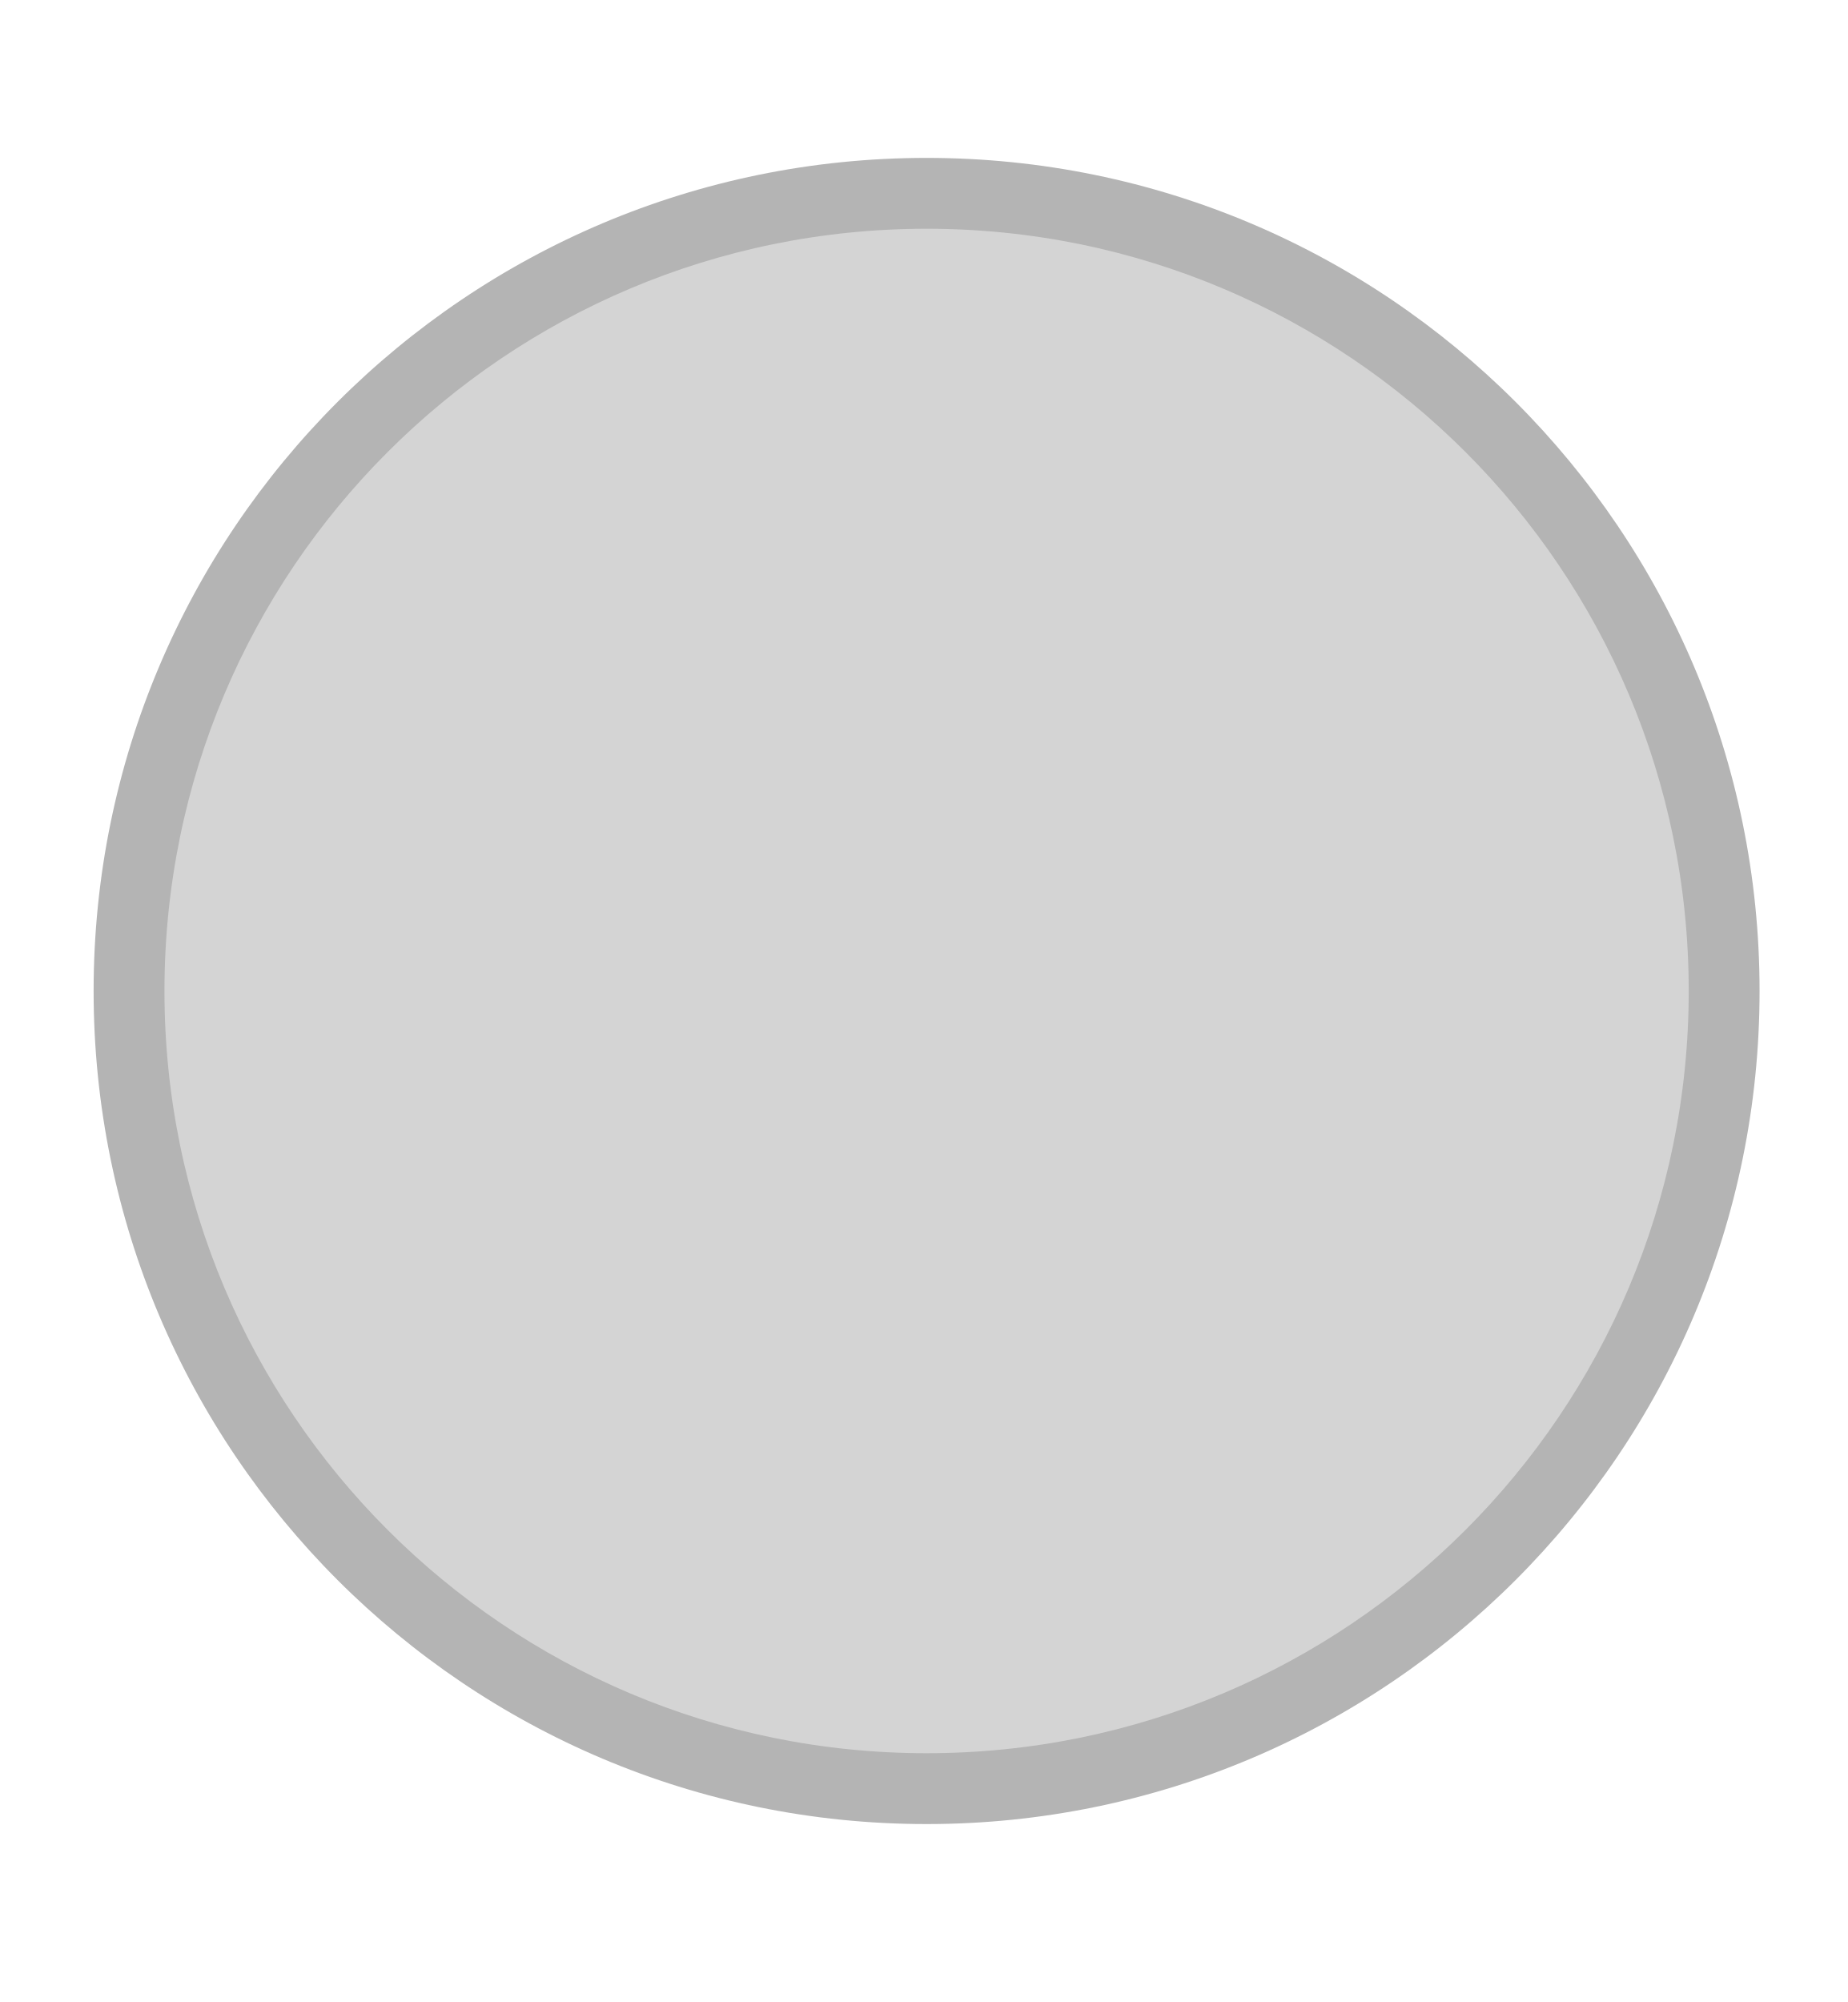
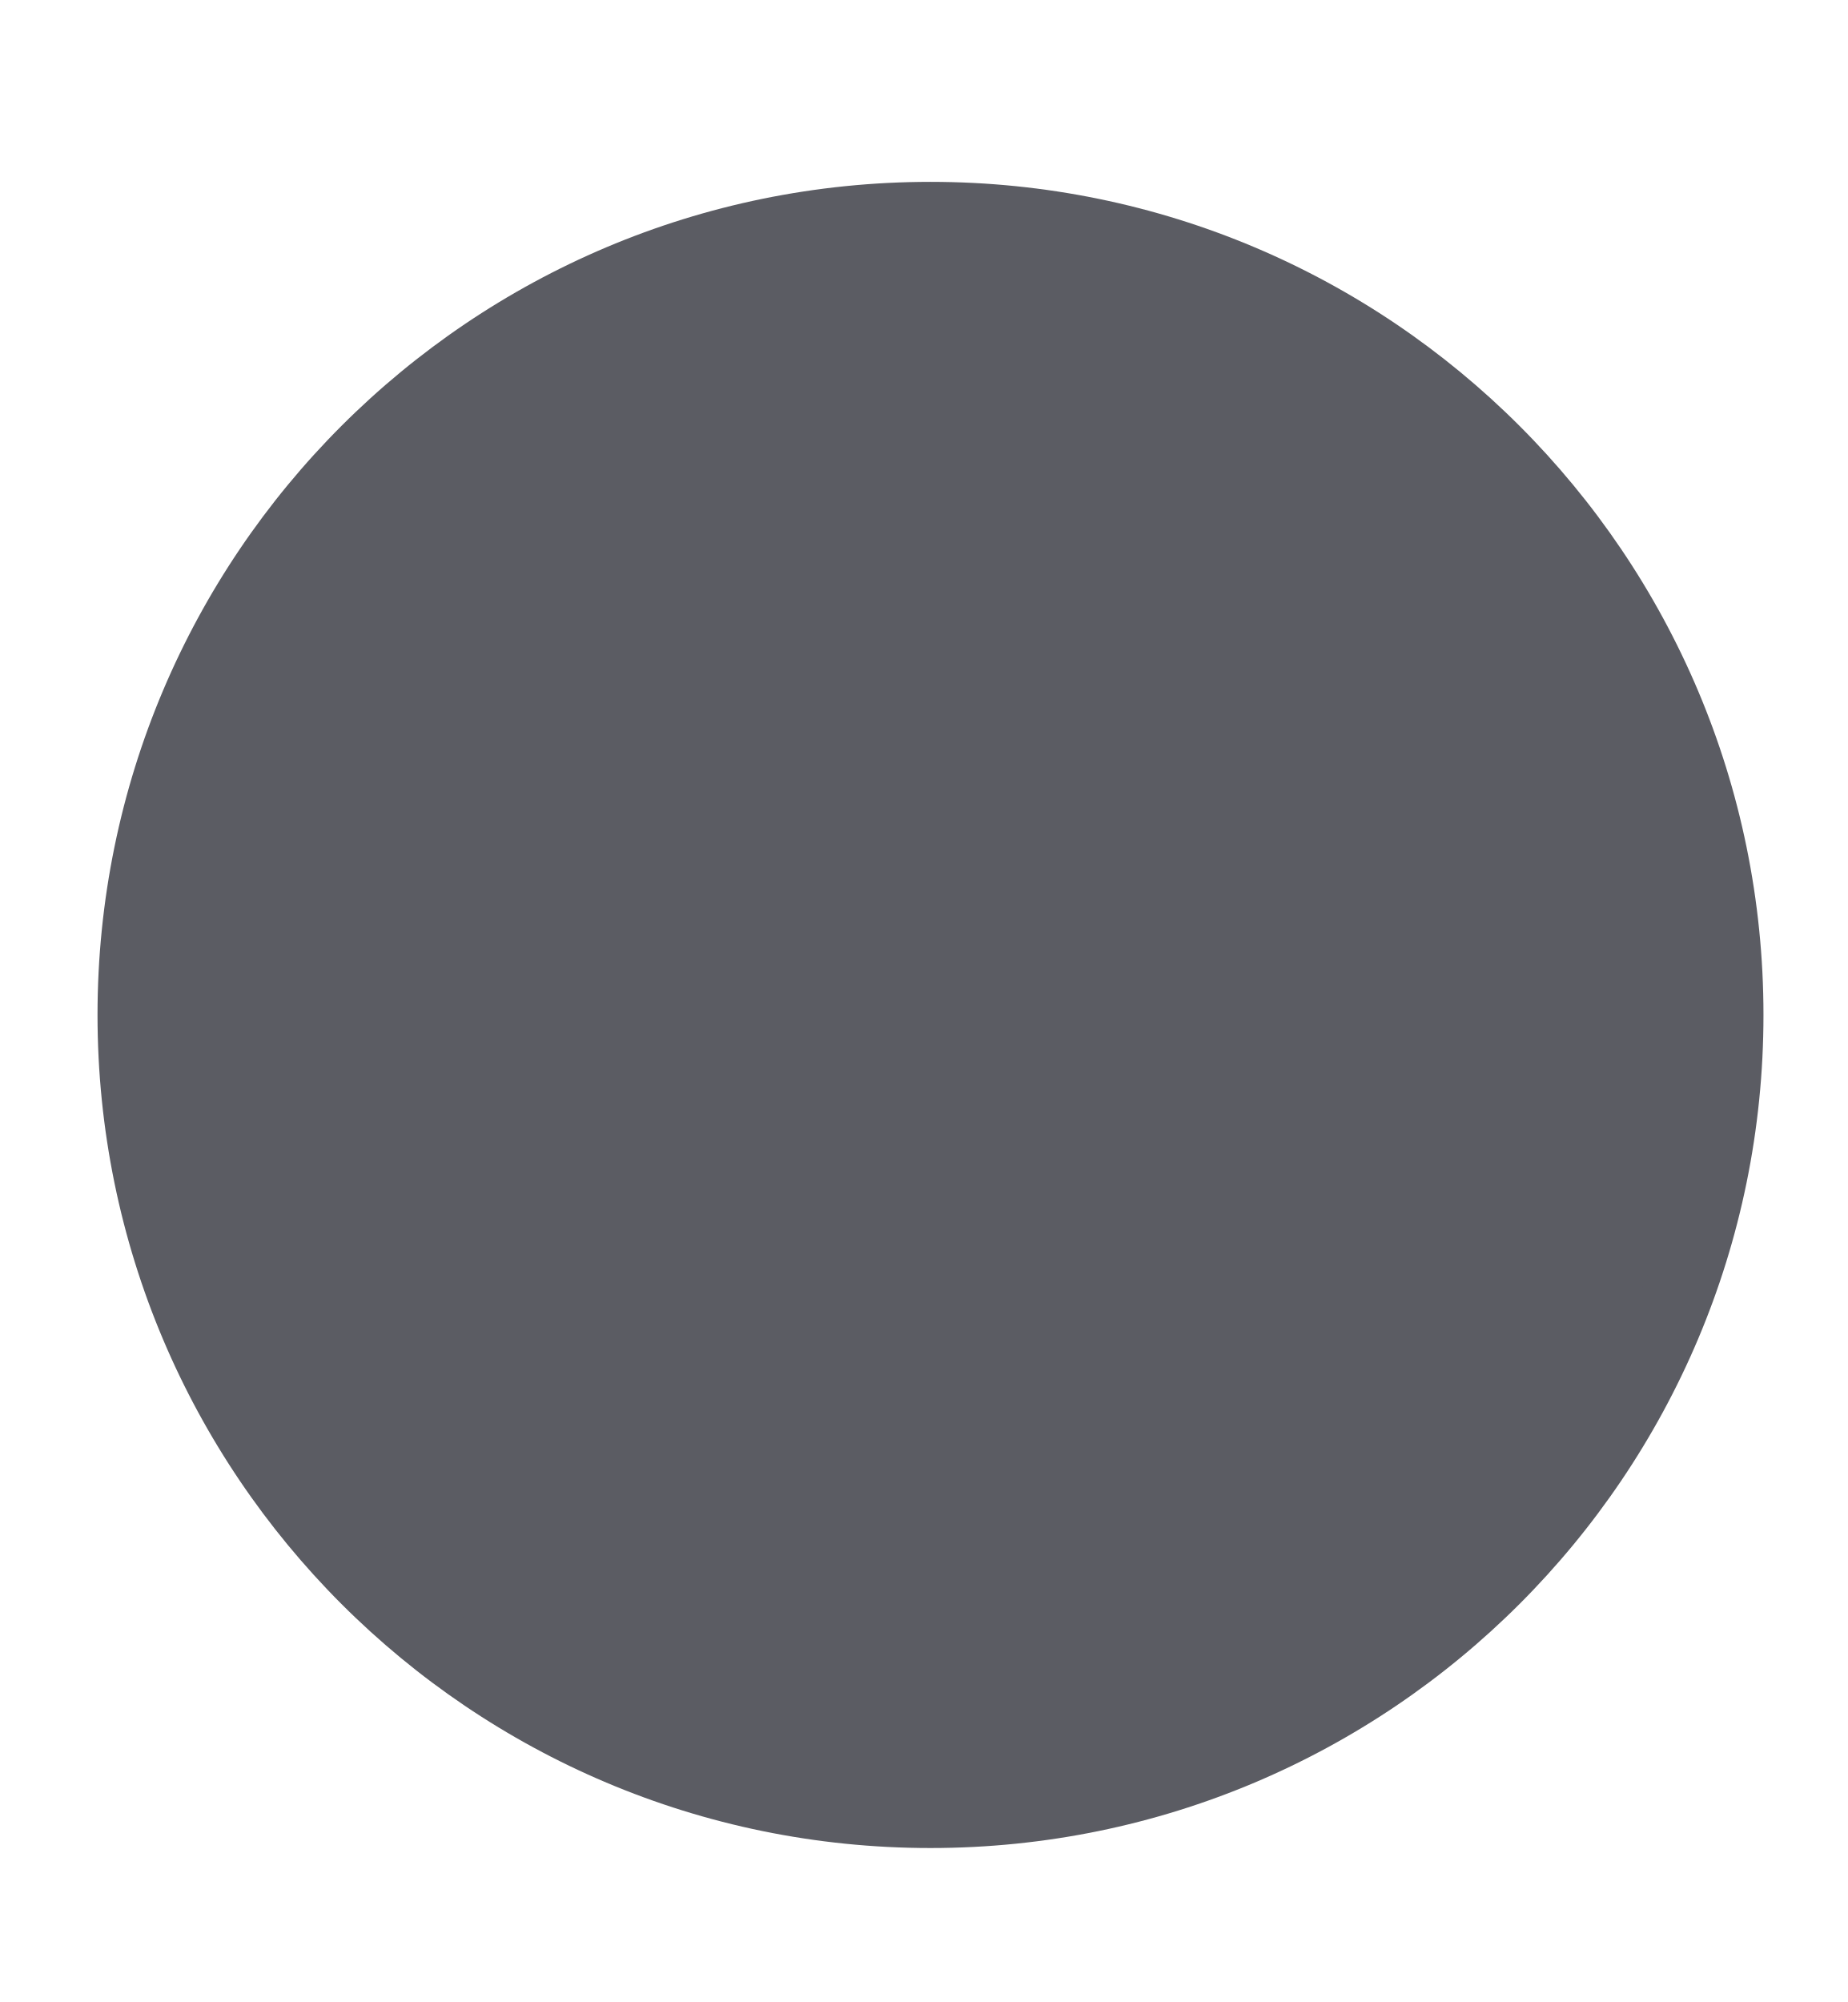
<svg xmlns="http://www.w3.org/2000/svg" width="12" height="13" id="svg2" version="1.1">
  <defs id="defs4" />
  <g id="layer1" transform="translate(-671.1429,-651.5765)">
    <g transform="matrix(0.1265625,0,0,-0.1265625,672.0709,663.0964)" id="g4090">
      <g transform="scale(0.1,0.1)" id="g4092">
        <g transform="matrix(10,0,0,10,3.128401,-0.3630997)" id="g4195">
          <g transform="scale(0.1,0.1)" id="g4197">
-             <path id="path4199" style="fill:#b4b4b4;fill-opacity:1;fill-rule:evenodd;stroke:none" d="m 399.012,-25.291 c 236.063,0 427.43,191.364 427.43,427.43 0,236.059 -191.367,427.426 -427.43,427.426 -236.062,0 -427.429,-191.367 -427.429,-427.426 0,-236.066 191.367,-427.43 427.429,-427.43" />
-             <path id="path4201" style="fill:#d4d4d4;fill-opacity:1;fill-rule:evenodd;stroke:none" d="m 399.012,11.061 c 215.985,0 391.078,175.09 391.078,391.078 0,215.98 -175.093,391.074 -391.078,391.074 -215.984,0 -391.078,-175.094 -391.078,-391.074 0,-215.988 175.094,-391.078 391.078,-391.078" />
+             <path id="path4199" style="fill:#5b5c63;fill-opacity:1;fill-rule:evenodd;stroke:none" d="m 401.015,-37.585 c 236.063,0 427.43,191.364 427.43,427.43 0,236.059 -191.367,427.426 -427.43,427.426 -236.062,0 -427.429,-191.367 -427.429,-427.426 0,-236.066 191.367,-427.43 427.429,-427.43" />
+             <path id="path4201" style="fill:#5b5c63;fill-opacity:1;fill-rule:evenodd;stroke:none" d="m 401.015,-1.233 c 215.985,0 391.078,175.09 391.078,391.078 0,215.98 -175.093,391.074 -391.078,391.074 -215.984,0 -391.078,-175.094 -391.078,-391.074 0,-215.988 175.094,-391.078 391.078,-391.078" />
          </g>
        </g>
      </g>
    </g>
  </g>
</svg>
